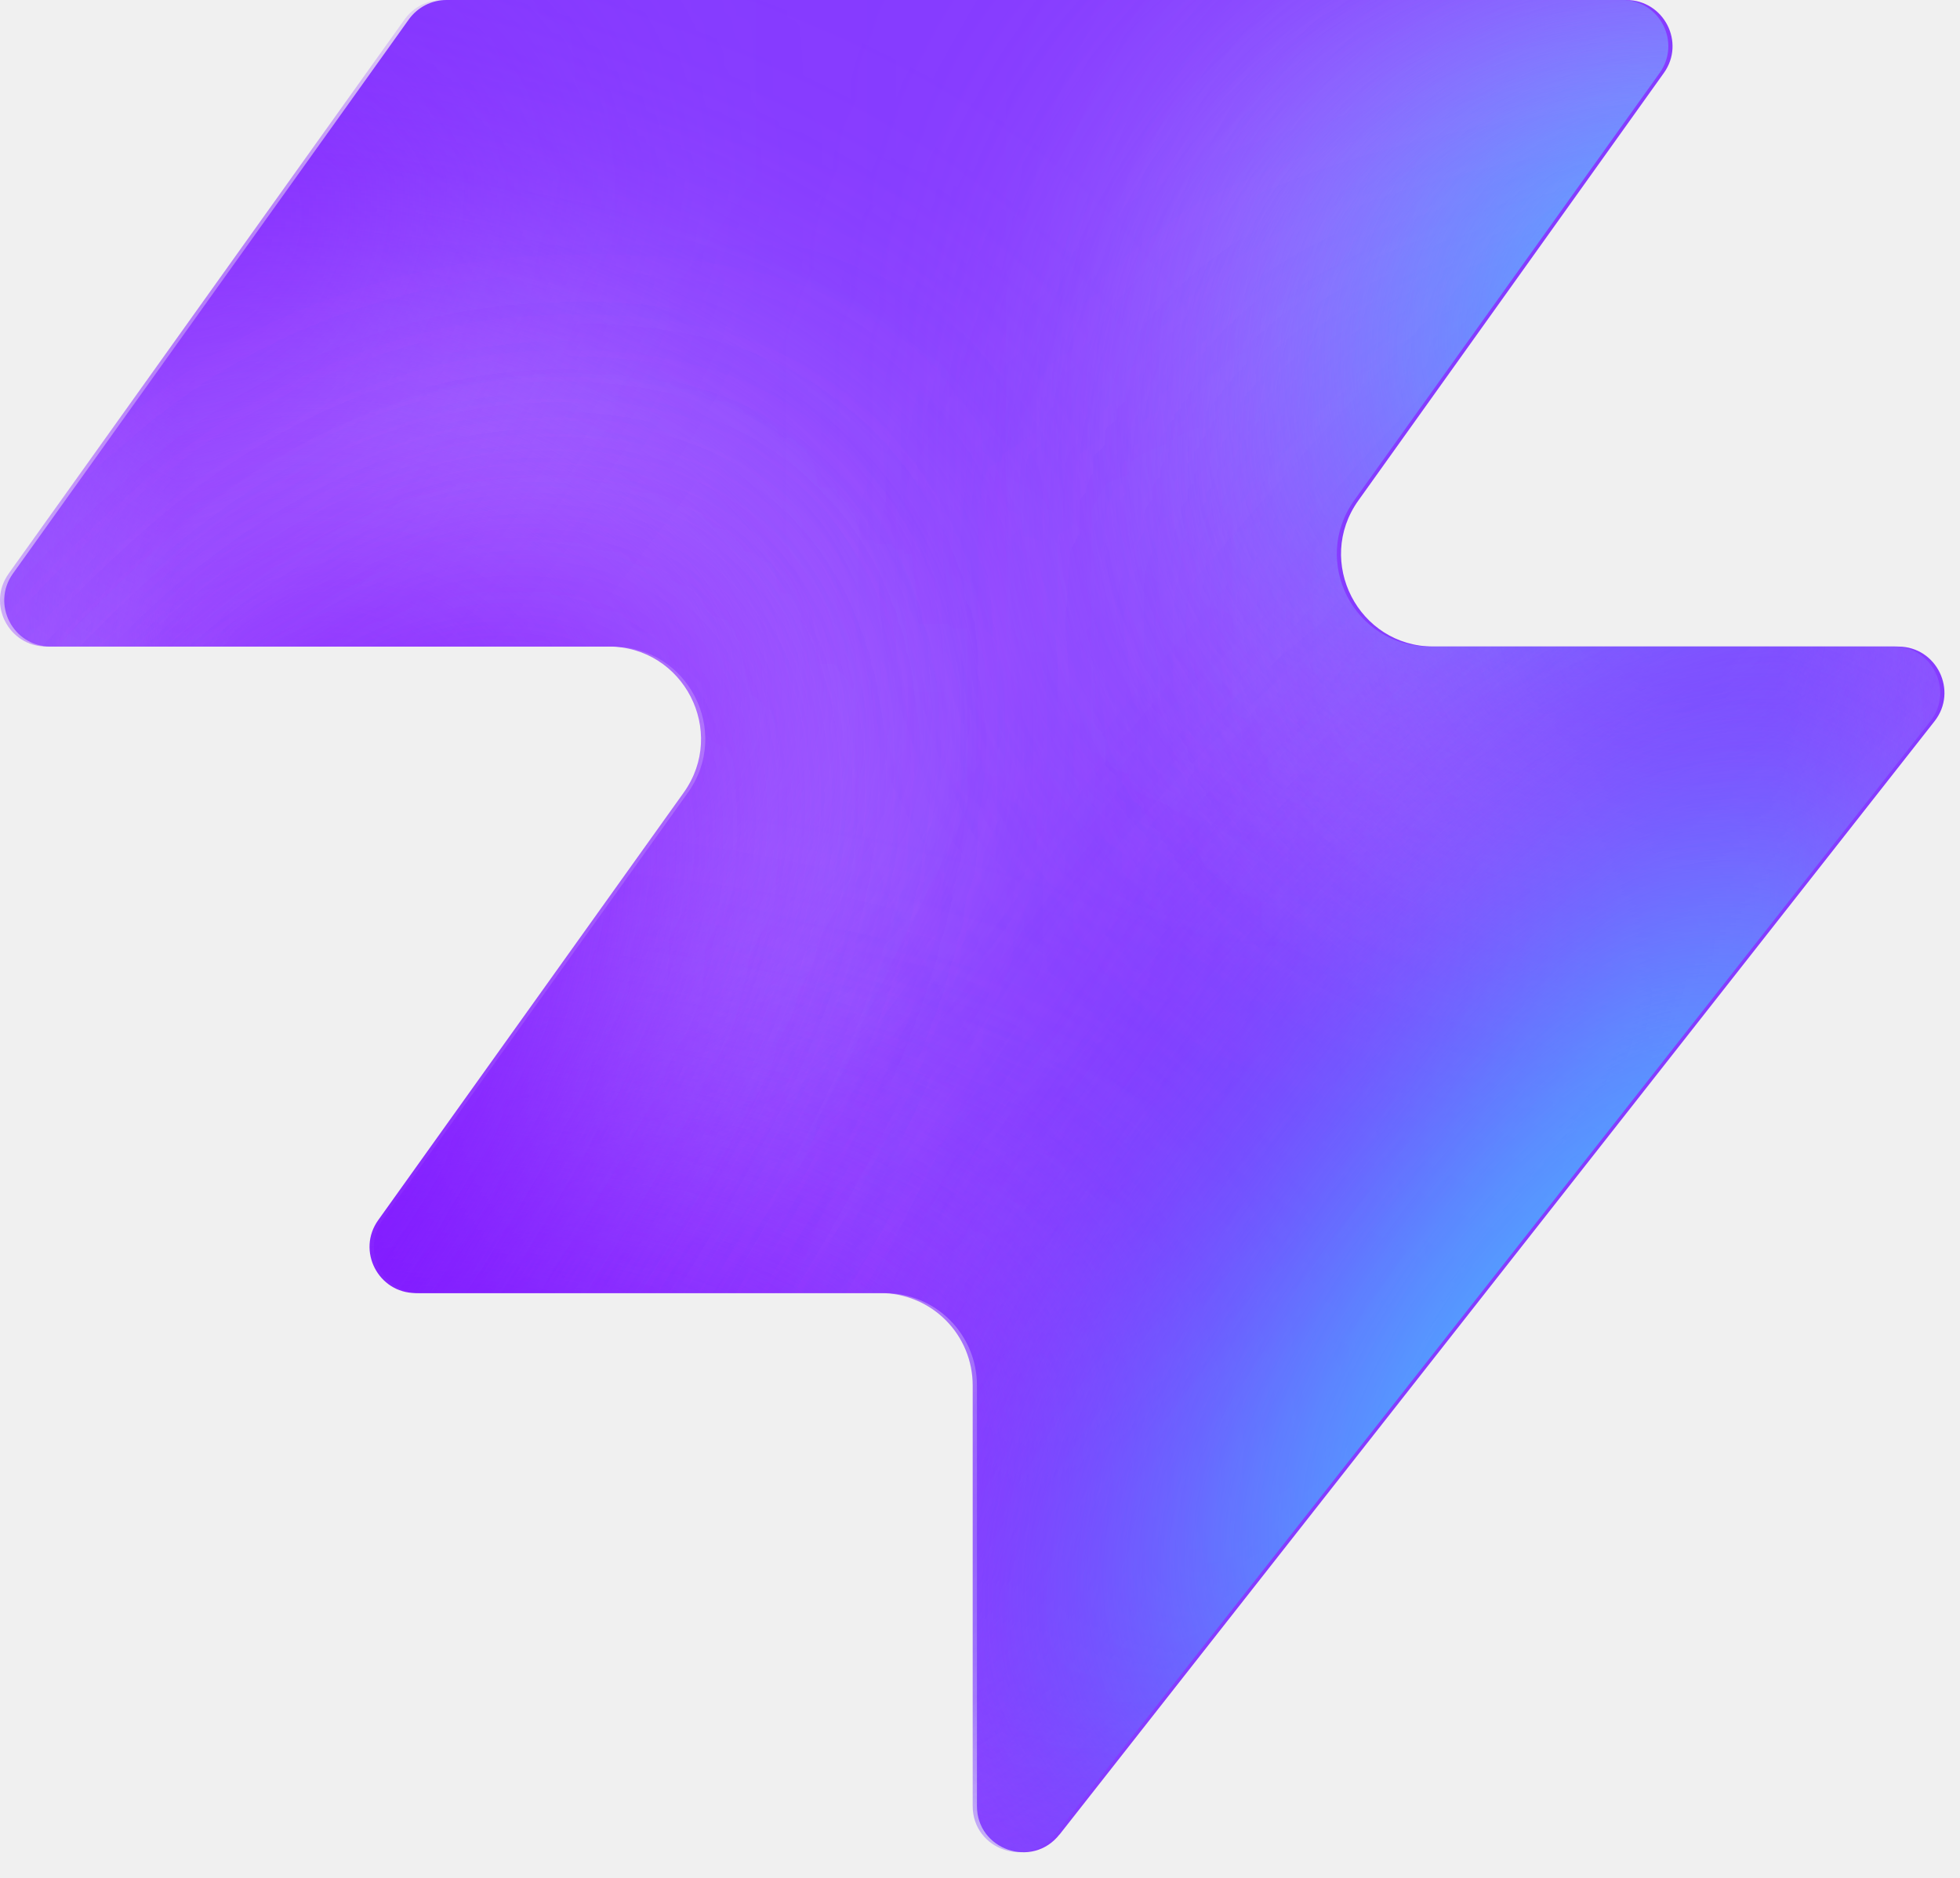
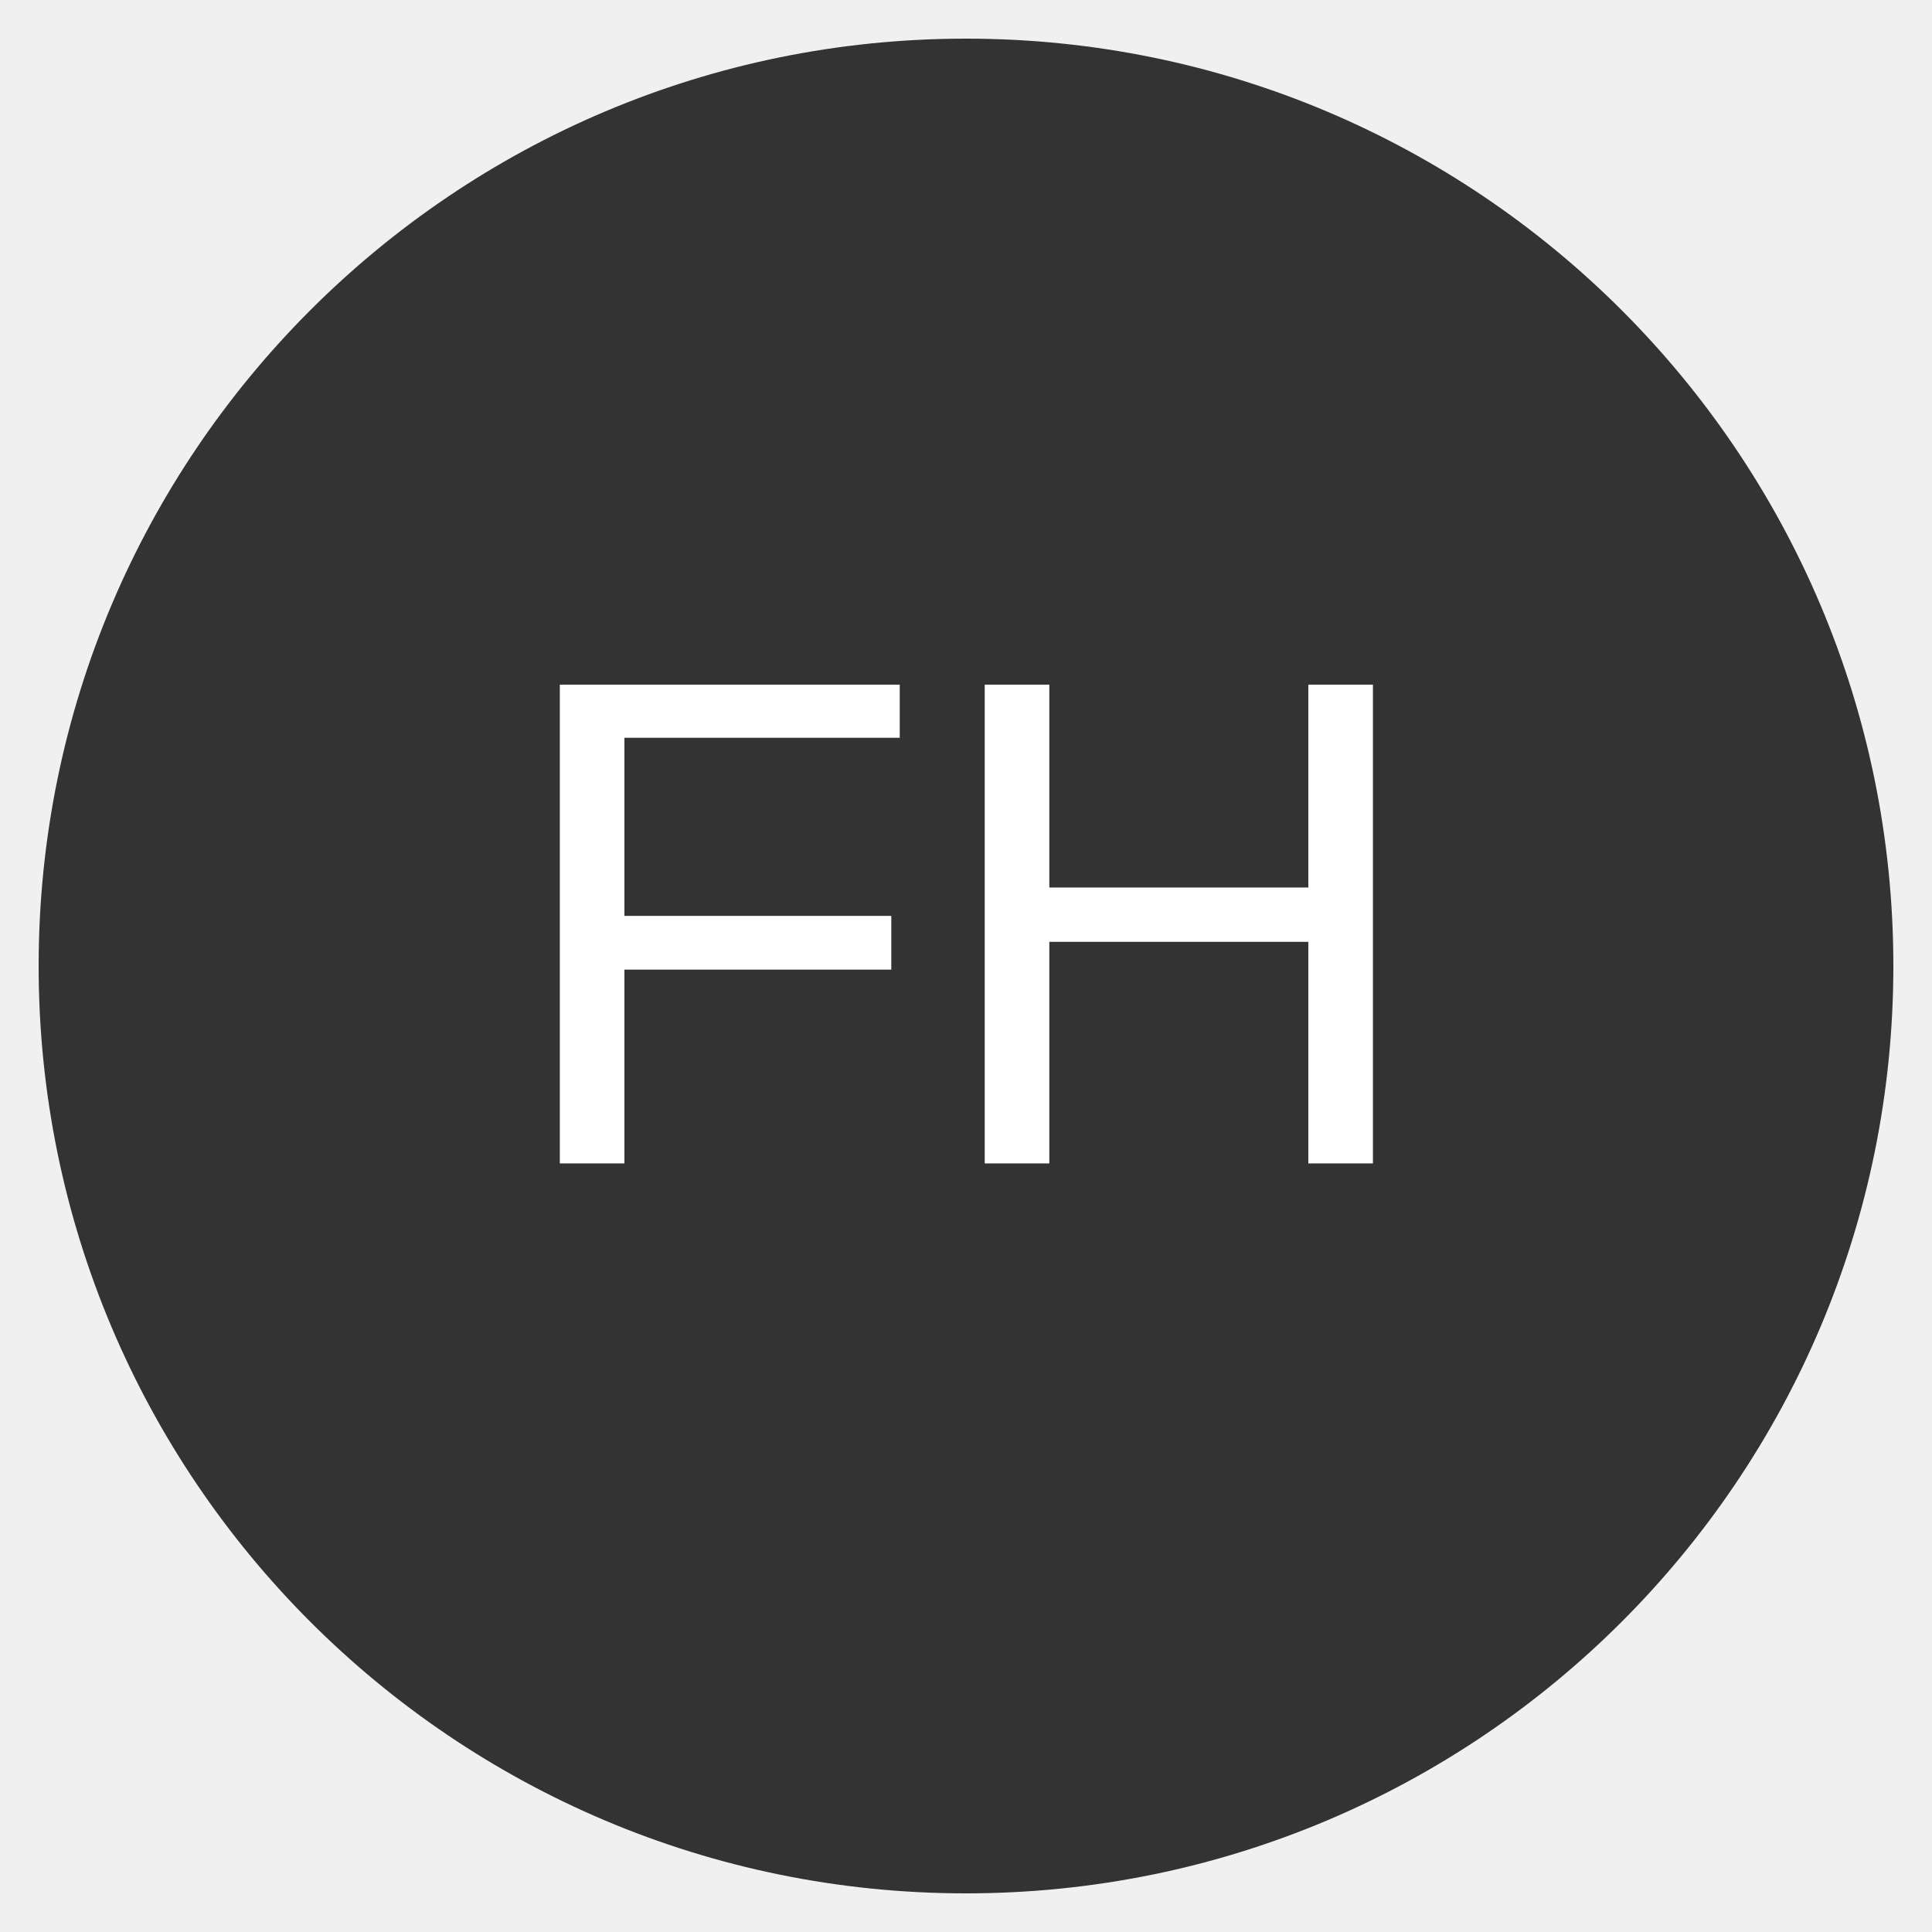
- <svg xmlns="http://www.w3.org/2000/svg" width="48" height="46" fill="none" viewBox="0 0 48 46">
-   <path fill="#863bff" d="M25.946 44.938c-.664.845-2.021.375-2.021-.698V33.937a2.26 2.26 0 0 0-2.262-2.262H10.287c-.92 0-1.456-1.04-.92-1.788l7.48-10.471c1.07-1.497 0-3.578-1.842-3.578H1.237c-.92 0-1.456-1.04-.92-1.788L10.013.474c.214-.297.556-.474.92-.474h28.894c.92 0 1.456 1.04.92 1.788l-7.48 10.471c-1.07 1.498 0 3.579 1.842 3.579h11.377c.943 0 1.473 1.088.89 1.83L25.947 44.94z" style="fill:#863bff;fill:color(display-p3 .525 .23 1);fill-opacity:1" />
-   <mask id="a" width="48" height="46" x="0" y="0" maskUnits="userSpaceOnUse" style="mask-type:alpha">
-     <path fill="#000" d="M25.842 44.938c-.664.844-2.021.375-2.021-.698V33.937a2.26 2.26 0 0 0-2.262-2.262H10.183c-.92 0-1.456-1.04-.92-1.788l7.48-10.471c1.07-1.498 0-3.579-1.842-3.579H1.133c-.92 0-1.456-1.04-.92-1.787L9.91.473c.214-.297.556-.474.92-.474h28.894c.92 0 1.456 1.04.92 1.788l-7.48 10.471c-1.07 1.498 0 3.578 1.842 3.578h11.377c.943 0 1.473 1.088.89 1.832L25.843 44.94z" style="fill:#000;fill-opacity:1" />
-   </mask>
-   <g mask="url(#a)">
-     <g filter="url(#b)">
-       <ellipse cx="5.508" cy="14.704" fill="#ede6ff" rx="5.508" ry="14.704" style="fill:#ede6ff;fill:color(display-p3 .927 .903 1);fill-opacity:1" transform="matrix(.00324 1 1 -.00324 -4.47 31.516)" />
-     </g>
-     <g filter="url(#c)">
-       <ellipse cx="10.399" cy="29.851" fill="#ede6ff" rx="10.399" ry="29.851" style="fill:#ede6ff;fill:color(display-p3 .927 .903 1);fill-opacity:1" transform="matrix(.00324 1 1 -.00324 -39.328 7.883)" />
-     </g>
-     <g filter="url(#d)">
-       <ellipse cx="5.508" cy="30.487" fill="#7e14ff" rx="5.508" ry="30.487" style="fill:#7e14ff;fill:color(display-p3 .492 .077 1);fill-opacity:1" transform="rotate(89.814 -25.913 -14.639)scale(1 -1)" />
-     </g>
-     <g filter="url(#e)">
-       <ellipse cx="5.508" cy="30.599" fill="#7e14ff" rx="5.508" ry="30.599" style="fill:#7e14ff;fill:color(display-p3 .492 .077 1);fill-opacity:1" transform="rotate(89.814 -32.644 -3.334)scale(1 -1)" />
-     </g>
-     <g filter="url(#f)">
-       <ellipse cx="5.508" cy="30.599" fill="#7e14ff" rx="5.508" ry="30.599" style="fill:#7e14ff;fill:color(display-p3 .492 .077 1);fill-opacity:1" transform="matrix(.00324 1 1 -.00324 -34.34 30.47)" />
-     </g>
-     <g filter="url(#g)">
-       <ellipse cx="14.072" cy="22.078" fill="#ede6ff" rx="14.072" ry="22.078" style="fill:#ede6ff;fill:color(display-p3 .927 .903 1);fill-opacity:1" transform="rotate(93.35 24.506 48.493)scale(-1 1)" />
-     </g>
-     <g filter="url(#h)">
-       <ellipse cx="3.47" cy="21.501" fill="#7e14ff" rx="3.47" ry="21.501" style="fill:#7e14ff;fill:color(display-p3 .492 .077 1);fill-opacity:1" transform="rotate(89.009 28.708 47.59)scale(-1 1)" />
-     </g>
-     <g filter="url(#i)">
-       <ellipse cx="3.47" cy="21.501" fill="#7e14ff" rx="3.47" ry="21.501" style="fill:#7e14ff;fill:color(display-p3 .492 .077 1);fill-opacity:1" transform="rotate(89.009 28.708 47.59)scale(-1 1)" />
-     </g>
-     <g filter="url(#j)">
-       <ellipse cx=".387" cy="8.972" fill="#7e14ff" rx="4.407" ry="29.108" style="fill:#7e14ff;fill:color(display-p3 .492 .077 1);fill-opacity:1" transform="rotate(39.51 .387 8.972)" />
-     </g>
-     <g filter="url(#k)">
-       <ellipse cx="47.523" cy="-6.092" fill="#7e14ff" rx="4.407" ry="29.108" style="fill:#7e14ff;fill:color(display-p3 .492 .077 1);fill-opacity:1" transform="rotate(37.892 47.523 -6.092)" />
-     </g>
-     <g filter="url(#l)">
-       <ellipse cx="41.412" cy="6.333" fill="#47bfff" rx="5.971" ry="9.665" style="fill:#47bfff;fill:color(display-p3 .28 .748 1);fill-opacity:1" transform="rotate(37.892 41.412 6.333)" />
-     </g>
-     <g filter="url(#m)">
-       <ellipse cx="-1.879" cy="38.332" fill="#7e14ff" rx="4.407" ry="29.108" style="fill:#7e14ff;fill:color(display-p3 .492 .077 1);fill-opacity:1" transform="rotate(37.892 -1.88 38.332)" />
-     </g>
-     <g filter="url(#n)">
-       <ellipse cx="-1.879" cy="38.332" fill="#7e14ff" rx="4.407" ry="29.108" style="fill:#7e14ff;fill:color(display-p3 .492 .077 1);fill-opacity:1" transform="rotate(37.892 -1.88 38.332)" />
-     </g>
-     <g filter="url(#o)">
-       <ellipse cx="35.651" cy="29.907" fill="#7e14ff" rx="4.407" ry="29.108" style="fill:#7e14ff;fill:color(display-p3 .492 .077 1);fill-opacity:1" transform="rotate(37.892 35.651 29.907)" />
-     </g>
-     <g filter="url(#p)">
-       <ellipse cx="38.418" cy="32.4" fill="#47bfff" rx="5.971" ry="15.297" style="fill:#47bfff;fill:color(display-p3 .28 .748 1);fill-opacity:1" transform="rotate(37.892 38.418 32.4)" />
-     </g>
-   </g>
-   <defs>
-     <filter id="b" width="60.045" height="41.654" x="-19.77" y="16.149" color-interpolation-filters="sRGB" filterUnits="userSpaceOnUse">
-       <feFlood flood-opacity="0" result="BackgroundImageFix" />
-       <feBlend in="SourceGraphic" in2="BackgroundImageFix" result="shape" />
-       <feGaussianBlur result="effect1_foregroundBlur_2002_17158" stdDeviation="7.659" />
-     </filter>
-     <filter id="c" width="90.34" height="51.437" x="-54.613" y="-7.533" color-interpolation-filters="sRGB" filterUnits="userSpaceOnUse">
-       <feFlood flood-opacity="0" result="BackgroundImageFix" />
-       <feBlend in="SourceGraphic" in2="BackgroundImageFix" result="shape" />
-       <feGaussianBlur result="effect1_foregroundBlur_2002_17158" stdDeviation="7.659" />
-     </filter>
-     <filter id="d" width="79.355" height="29.4" x="-49.64" y="2.03" color-interpolation-filters="sRGB" filterUnits="userSpaceOnUse">
-       <feFlood flood-opacity="0" result="BackgroundImageFix" />
-       <feBlend in="SourceGraphic" in2="BackgroundImageFix" result="shape" />
-       <feGaussianBlur result="effect1_foregroundBlur_2002_17158" stdDeviation="4.596" />
-     </filter>
-     <filter id="e" width="79.579" height="29.4" x="-45.045" y="20.029" color-interpolation-filters="sRGB" filterUnits="userSpaceOnUse">
-       <feFlood flood-opacity="0" result="BackgroundImageFix" />
-       <feBlend in="SourceGraphic" in2="BackgroundImageFix" result="shape" />
-       <feGaussianBlur result="effect1_foregroundBlur_2002_17158" stdDeviation="4.596" />
-     </filter>
-     <filter id="f" width="79.579" height="29.4" x="-43.513" y="21.178" color-interpolation-filters="sRGB" filterUnits="userSpaceOnUse">
-       <feFlood flood-opacity="0" result="BackgroundImageFix" />
-       <feBlend in="SourceGraphic" in2="BackgroundImageFix" result="shape" />
-       <feGaussianBlur result="effect1_foregroundBlur_2002_17158" stdDeviation="4.596" />
-     </filter>
-     <filter id="g" width="74.749" height="58.852" x="15.756" y="-17.901" color-interpolation-filters="sRGB" filterUnits="userSpaceOnUse">
-       <feFlood flood-opacity="0" result="BackgroundImageFix" />
-       <feBlend in="SourceGraphic" in2="BackgroundImageFix" result="shape" />
-       <feGaussianBlur result="effect1_foregroundBlur_2002_17158" stdDeviation="7.659" />
-     </filter>
-     <filter id="h" width="61.377" height="25.362" x="23.548" y="2.284" color-interpolation-filters="sRGB" filterUnits="userSpaceOnUse">
-       <feFlood flood-opacity="0" result="BackgroundImageFix" />
-       <feBlend in="SourceGraphic" in2="BackgroundImageFix" result="shape" />
-       <feGaussianBlur result="effect1_foregroundBlur_2002_17158" stdDeviation="4.596" />
-     </filter>
-     <filter id="i" width="61.377" height="25.362" x="23.548" y="2.284" color-interpolation-filters="sRGB" filterUnits="userSpaceOnUse">
-       <feFlood flood-opacity="0" result="BackgroundImageFix" />
-       <feBlend in="SourceGraphic" in2="BackgroundImageFix" result="shape" />
-       <feGaussianBlur result="effect1_foregroundBlur_2002_17158" stdDeviation="4.596" />
-     </filter>
-     <filter id="j" width="56.045" height="63.649" x="-27.636" y="-22.853" color-interpolation-filters="sRGB" filterUnits="userSpaceOnUse">
-       <feFlood flood-opacity="0" result="BackgroundImageFix" />
-       <feBlend in="SourceGraphic" in2="BackgroundImageFix" result="shape" />
-       <feGaussianBlur result="effect1_foregroundBlur_2002_17158" stdDeviation="4.596" />
-     </filter>
-     <filter id="k" width="54.814" height="64.646" x="20.116" y="-38.415" color-interpolation-filters="sRGB" filterUnits="userSpaceOnUse">
-       <feFlood flood-opacity="0" result="BackgroundImageFix" />
-       <feBlend in="SourceGraphic" in2="BackgroundImageFix" result="shape" />
-       <feGaussianBlur result="effect1_foregroundBlur_2002_17158" stdDeviation="4.596" />
-     </filter>
-     <filter id="l" width="33.541" height="35.313" x="24.641" y="-11.323" color-interpolation-filters="sRGB" filterUnits="userSpaceOnUse">
-       <feFlood flood-opacity="0" result="BackgroundImageFix" />
-       <feBlend in="SourceGraphic" in2="BackgroundImageFix" result="shape" />
-       <feGaussianBlur result="effect1_foregroundBlur_2002_17158" stdDeviation="4.596" />
-     </filter>
-     <filter id="m" width="54.814" height="64.646" x="-29.286" y="6.009" color-interpolation-filters="sRGB" filterUnits="userSpaceOnUse">
-       <feFlood flood-opacity="0" result="BackgroundImageFix" />
-       <feBlend in="SourceGraphic" in2="BackgroundImageFix" result="shape" />
-       <feGaussianBlur result="effect1_foregroundBlur_2002_17158" stdDeviation="4.596" />
-     </filter>
-     <filter id="n" width="54.814" height="64.646" x="-29.286" y="6.009" color-interpolation-filters="sRGB" filterUnits="userSpaceOnUse">
-       <feFlood flood-opacity="0" result="BackgroundImageFix" />
-       <feBlend in="SourceGraphic" in2="BackgroundImageFix" result="shape" />
-       <feGaussianBlur result="effect1_foregroundBlur_2002_17158" stdDeviation="4.596" />
-     </filter>
-     <filter id="o" width="54.814" height="64.646" x="8.244" y="-2.416" color-interpolation-filters="sRGB" filterUnits="userSpaceOnUse">
-       <feFlood flood-opacity="0" result="BackgroundImageFix" />
-       <feBlend in="SourceGraphic" in2="BackgroundImageFix" result="shape" />
-       <feGaussianBlur result="effect1_foregroundBlur_2002_17158" stdDeviation="4.596" />
-     </filter>
-     <filter id="p" width="39.409" height="43.623" x="18.713" y="10.588" color-interpolation-filters="sRGB" filterUnits="userSpaceOnUse">
-       <feFlood flood-opacity="0" result="BackgroundImageFix" />
-       <feBlend in="SourceGraphic" in2="BackgroundImageFix" result="shape" />
-       <feGaussianBlur result="effect1_foregroundBlur_2002_17158" stdDeviation="4.596" />
-     </filter>
-   </defs>
+ <svg xmlns="http://www.w3.org/2000/svg" width="50" height="50" viewBox="0 0 50 50">
+   <circle cx="25" cy="25" r="24" fill="#333333" />
+   <text x="50%" y="50%" text-anchor="middle" dominant-baseline="middle" font-family="Arial, sans-serif" font-size="18" fill="white">
+     FH
+   </text>
</svg>
